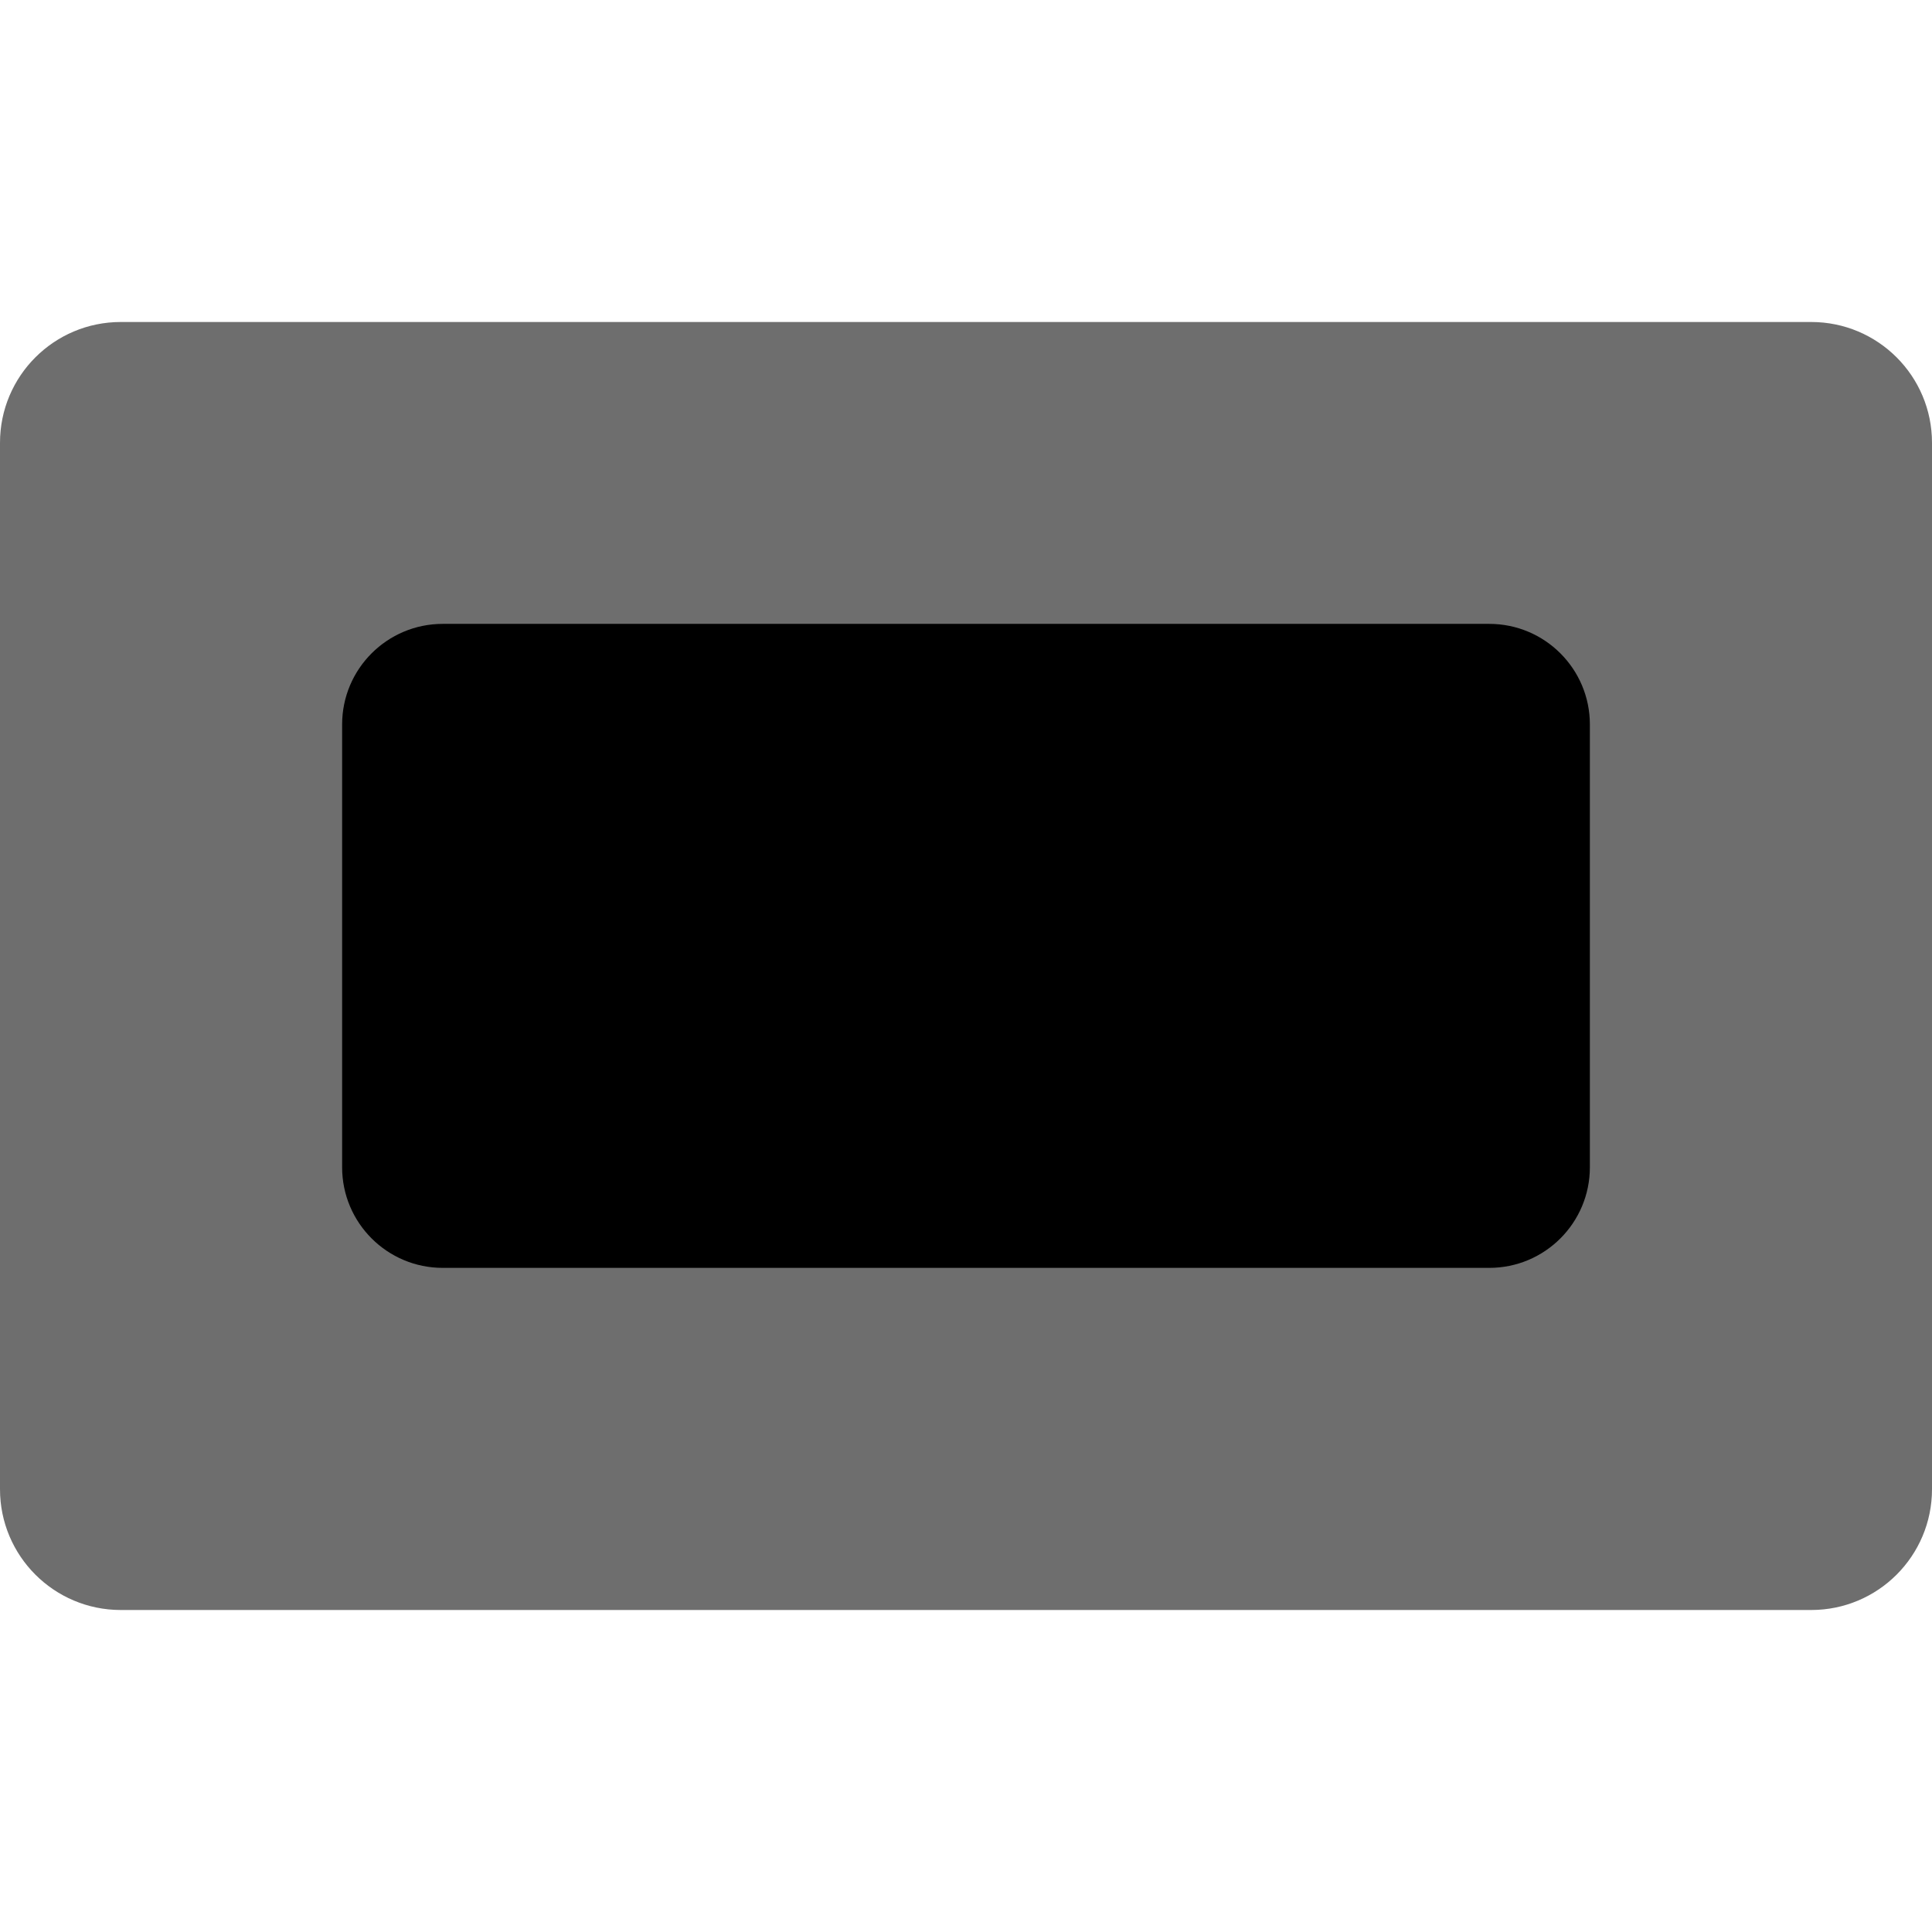
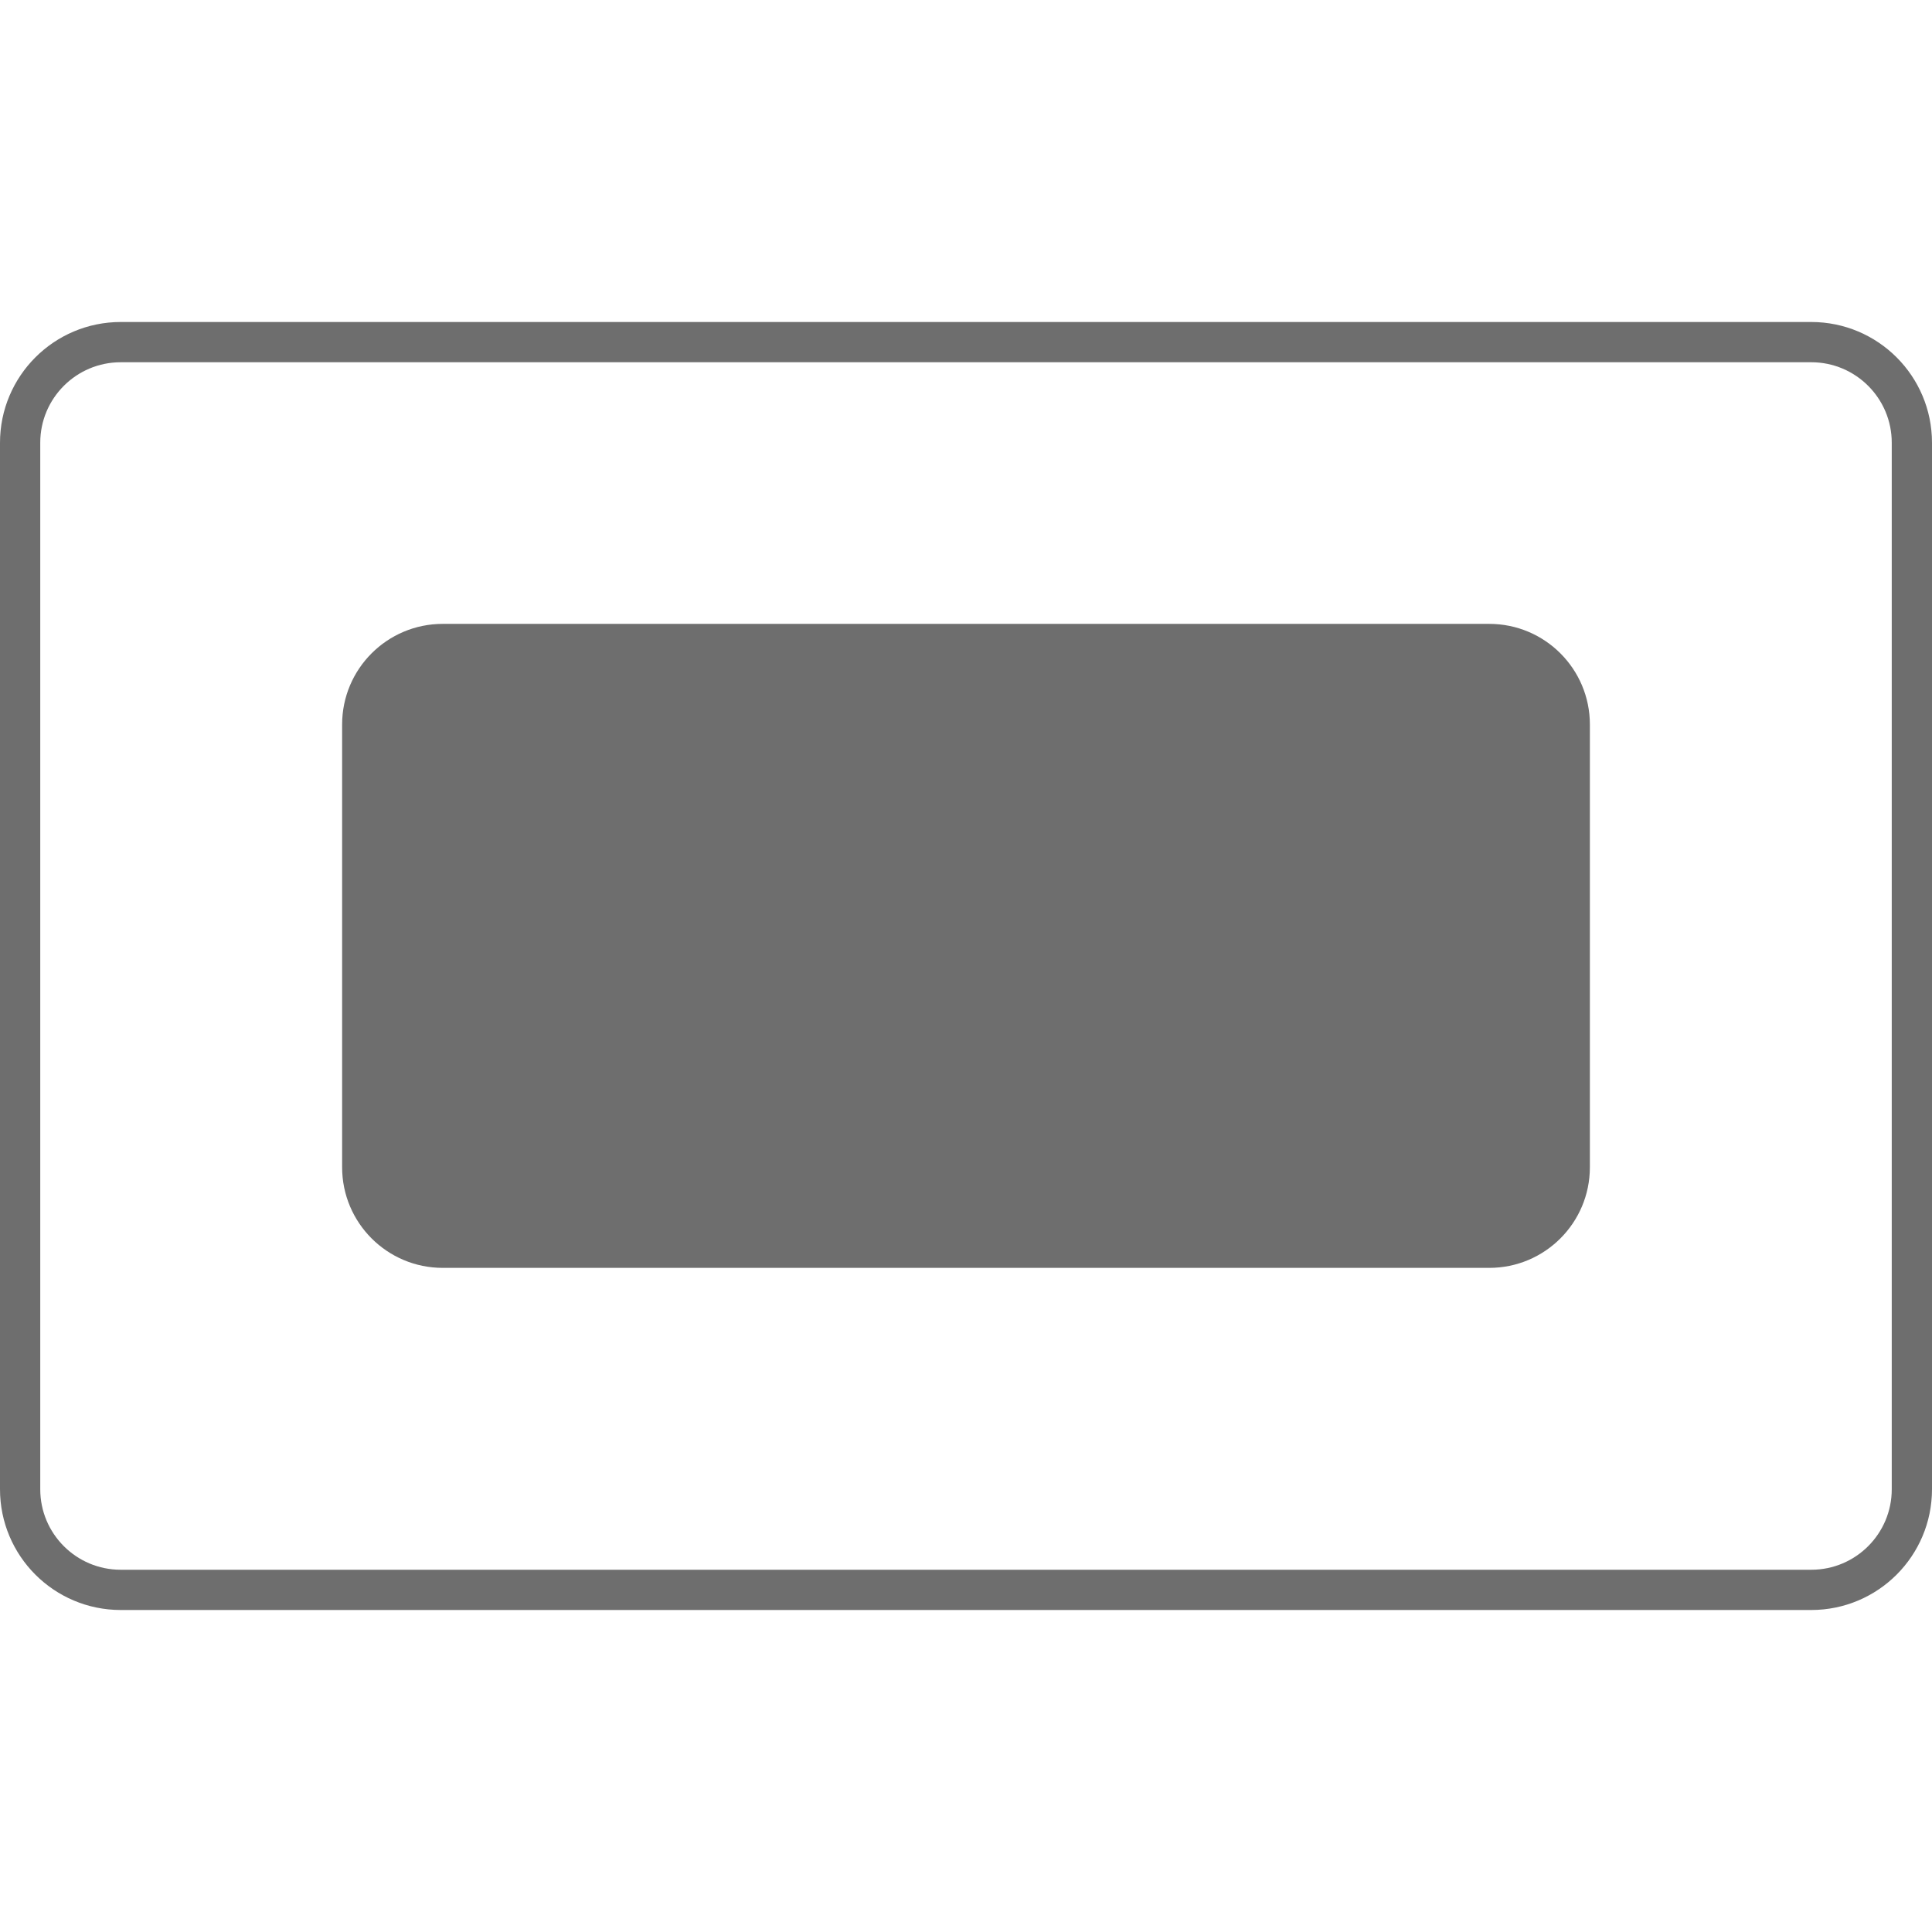
<svg xmlns="http://www.w3.org/2000/svg" version="1.0" width="16" height="16" viewBox="0 0 192 128">
-   <rect id="screen" stroke="#6E6E6E" stroke-width="4" fill="#6E6E6E" x="2" y="2" rx="10" width="188" height="124" />
-   <rect id="center" x="34" y="30" width="124" height="64" rx="10" fill="black" />
+   <rect id="screen" stroke="#6E6E6E" stroke-width="4" fill="none" x="2" y="2" rx="10" width="188" height="124" />
+   <rect id="center" x="34" y="30" width="124" height="64" rx="10" fill="#6E6E6E" />
</svg>
